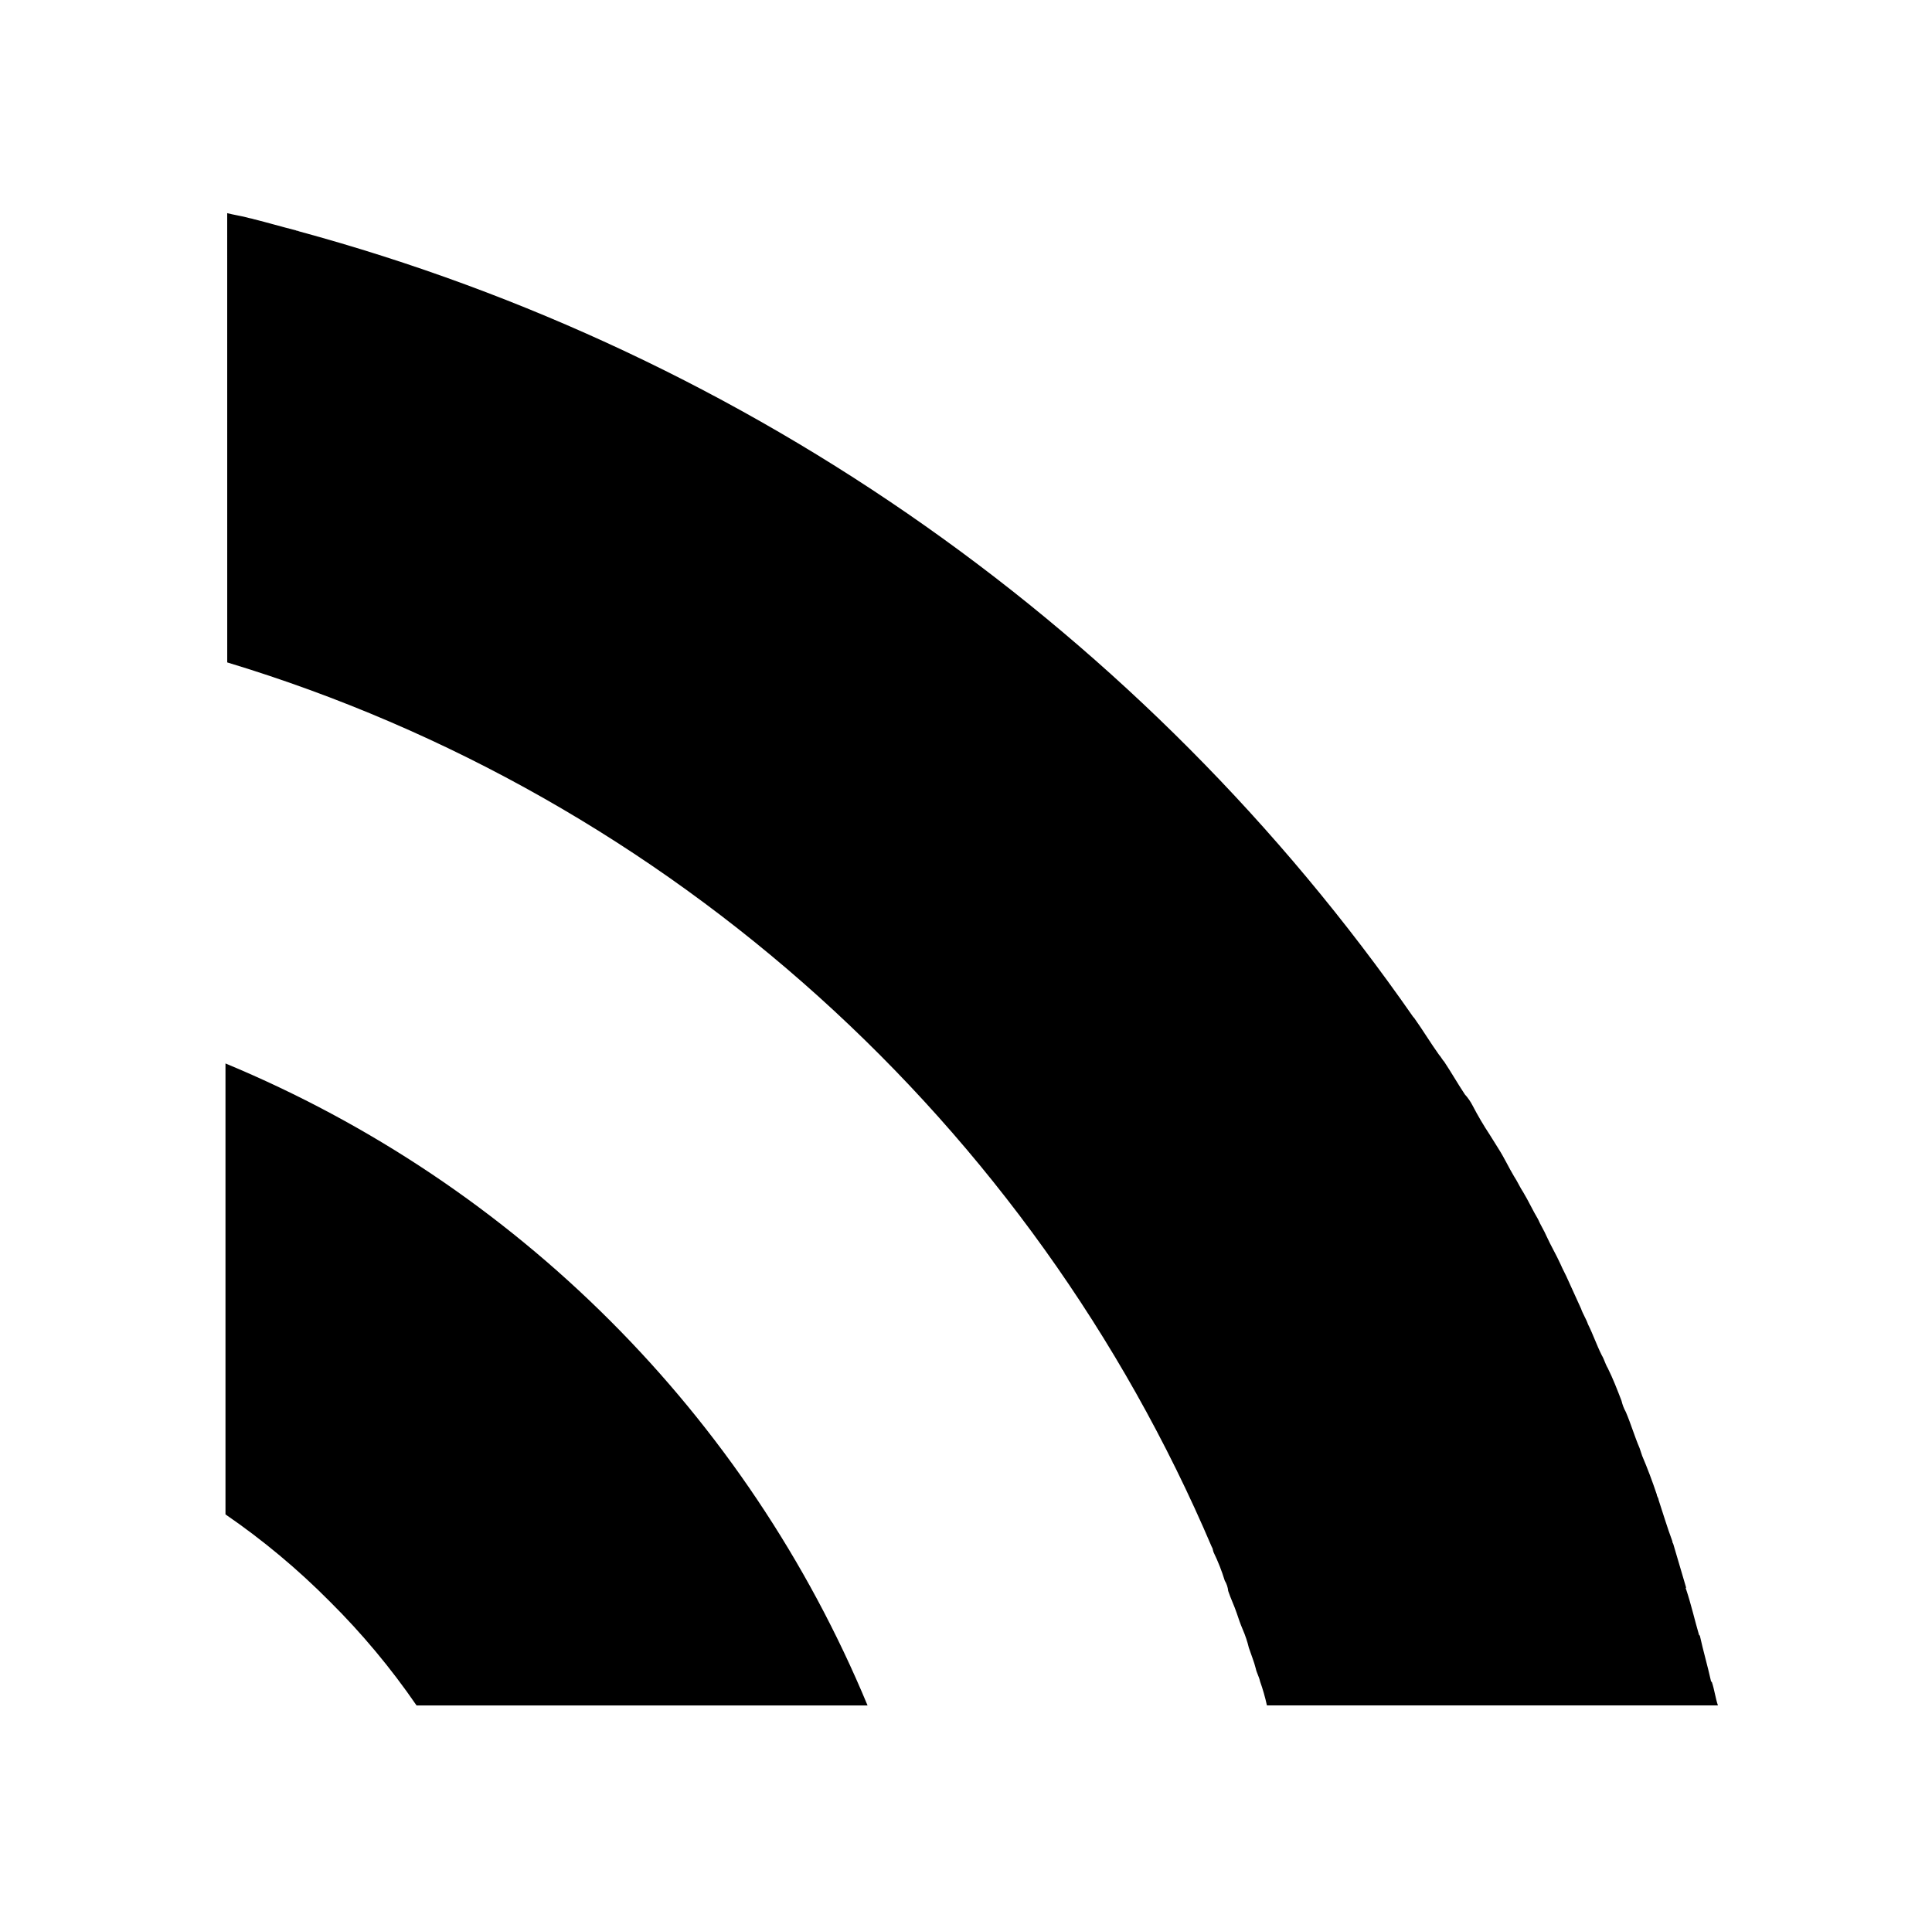
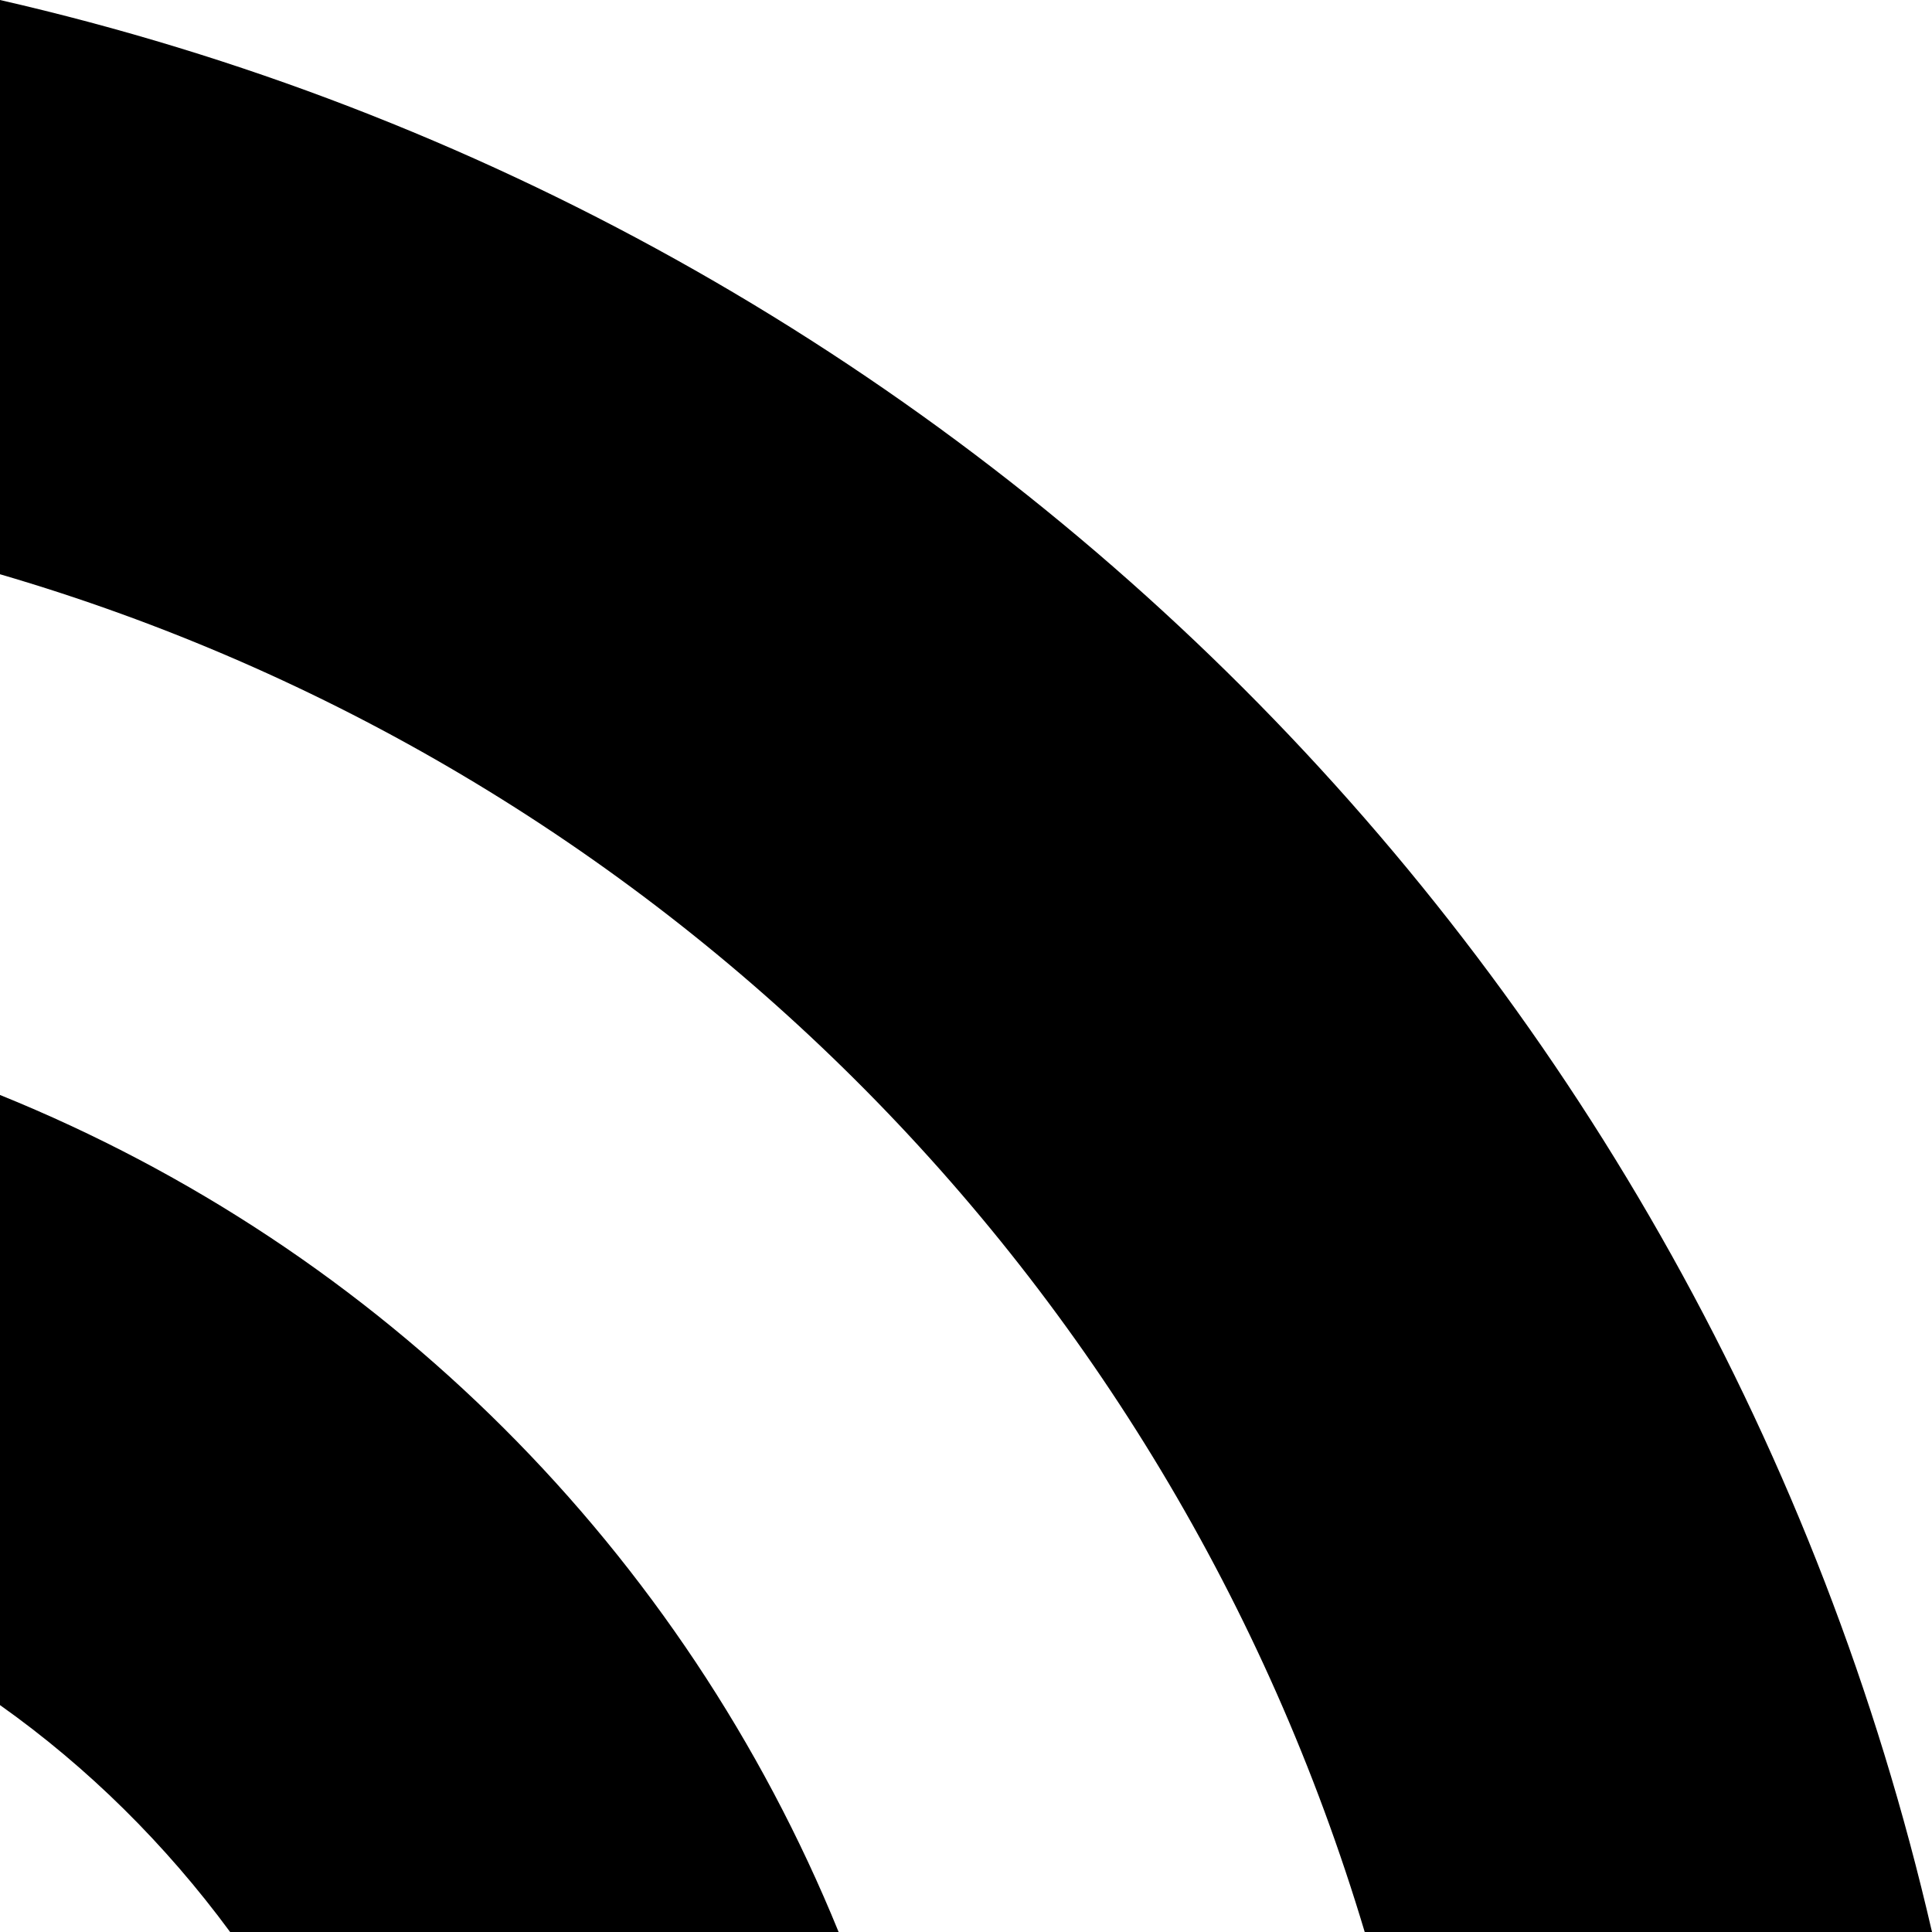
- <svg xmlns="http://www.w3.org/2000/svg" viewBox="0 0 467.878 467.669">
-   <g id="decoration-shape-2" transform="translate(541.855 411.244) rotate(135)">
-     <path id="Path_6" data-name="Path 6" class="cls-1" d="M156.987,215.082c0-.295.295-.59.589-1.179a47.035,47.035,0,0,1,2.948-6.78,5.925,5.925,0,0,1,1.179-2.358c.884-1.769,1.474-3.537,2.358-5.306.59-1.179,1.179-2.358,1.769-3.832a26.956,26.956,0,0,1,2.063-4.127c.884-1.769,1.474-3.243,2.358-4.716.59-.884.884-2.063,1.474-2.948a47.69,47.69,0,0,1,2.948-5.306L97.443,101.3c-.884,1.769-2.063,3.242-2.948,5.011v.295c-2.063,3.242-3.832,6.485-5.9,9.727v.295c-1.769,3.243-3.832,6.485-5.6,10.022a.289.289,0,0,1-.295.295L77.4,136.673a1.029,1.029,0,0,1-.295.59c-1.474,3.242-3.242,6.485-4.716,9.433-.295.295-.295.884-.59,1.179-1.474,2.948-2.948,6.19-4.127,9.138l-.884,1.769c-1.179,2.948-2.653,5.6-3.832,8.548a10.471,10.471,0,0,1-1.179,2.653c-1.179,2.653-2.358,5.306-3.242,7.959-.295,1.179-.884,2.063-1.179,3.243-.884,2.653-2.063,5.011-2.948,7.664-.59,1.179-.884,2.653-1.474,3.832l-2.653,7.075c-.59,1.474-.884,2.653-1.474,4.127-.884,2.358-1.474,4.716-2.358,7.075-.59,1.474-.884,2.948-1.474,4.422-.59,2.358-1.474,4.716-2.063,7.075-.295,1.474-.884,2.948-1.179,4.422-.59,2.358-1.474,4.716-2.063,7.369-.295,1.179-.59,2.653-.884,3.832a79.023,79.023,0,0,1-2.063,7.959,12.535,12.535,0,0,0-.59,3.242c-.59,2.948-1.474,6.19-2.063,9.138,0,.59-.295,1.474-.295,2.063-.59,3.537-1.474,7.074-2.063,10.612v.295a482.954,482.954,0,0,0,56.3,325.428c0,.295.295.295.295.59,1.769,2.948,3.537,6.19,5.306,9.138.295.59.59.884.884,1.474.884,1.474,1.769,2.653,2.653,4.127L174.084,535.2C121.025,436.161,115.424,318.252,156.987,215.082Z" transform="translate(-7.192 -13.616)" />
-     <path id="Path_13" data-name="Path 13" class="cls-1" d="M187.1,260.65a175.442,175.442,0,0,1,2.948-32.72l-77.23-77.23a288.01,288.01,0,0,0,0,219.9l77.23-77.23A175.44,175.44,0,0,1,187.1,260.65Z" transform="translate(123.055 82.601)" />
-   </g>
+ <svg xmlns="http://www.w3.org/2000/svg" version="1.1" id="Warstwa_1" x="0px" y="0px" viewBox="0 0 361 361" style="enable-background:new 0 0 361 361;" xml:space="preserve">
+   <path d="M1220,290c41.9-66.3,41.9-150.7,0-217l-31,32c26.2,47.6,26.2,105.4,0,153L1220,290z" />
+   <path d="M1125,322c-47.6,26.2-105.4,26.2-153,0l-32,31c66,41.7,150,41.7,216,0L1125,322z" />
+   <path d="M908,105l-32-32c-42.2,66.2-42.2,150.8,0,217l32-32C881.8,210.4,881.8,152.6,908,105z" />
+   <path d="M937,134c-13.1,30.3-13.1,64.7,0,95l34-34c-1.6-8.9-1.6-18.1,0-27L937,134z" />
+   <path d="M1159,228c12.8-30,12.8-64,0-94l-33,33c1.7,9.3,1.7,18.7,0,28L1159,228z" />
+   <path d="M1062,259c-8.9,1.6-18.1,1.6-27,0l-34,33c30.3,13.1,64.7,13.1,95,0L1062,259z" />
+   <path d="M0,318.6v-114c71.2,28.8,127.7,85.2,156.7,156.4H43C31,344.7,16.5,330.3,0,318.6z M255,361h106C319.6,181.3,179.4,41.1,0,0  v107.3C122.5,143.1,218.4,238.6,255,361z" />
</svg>
